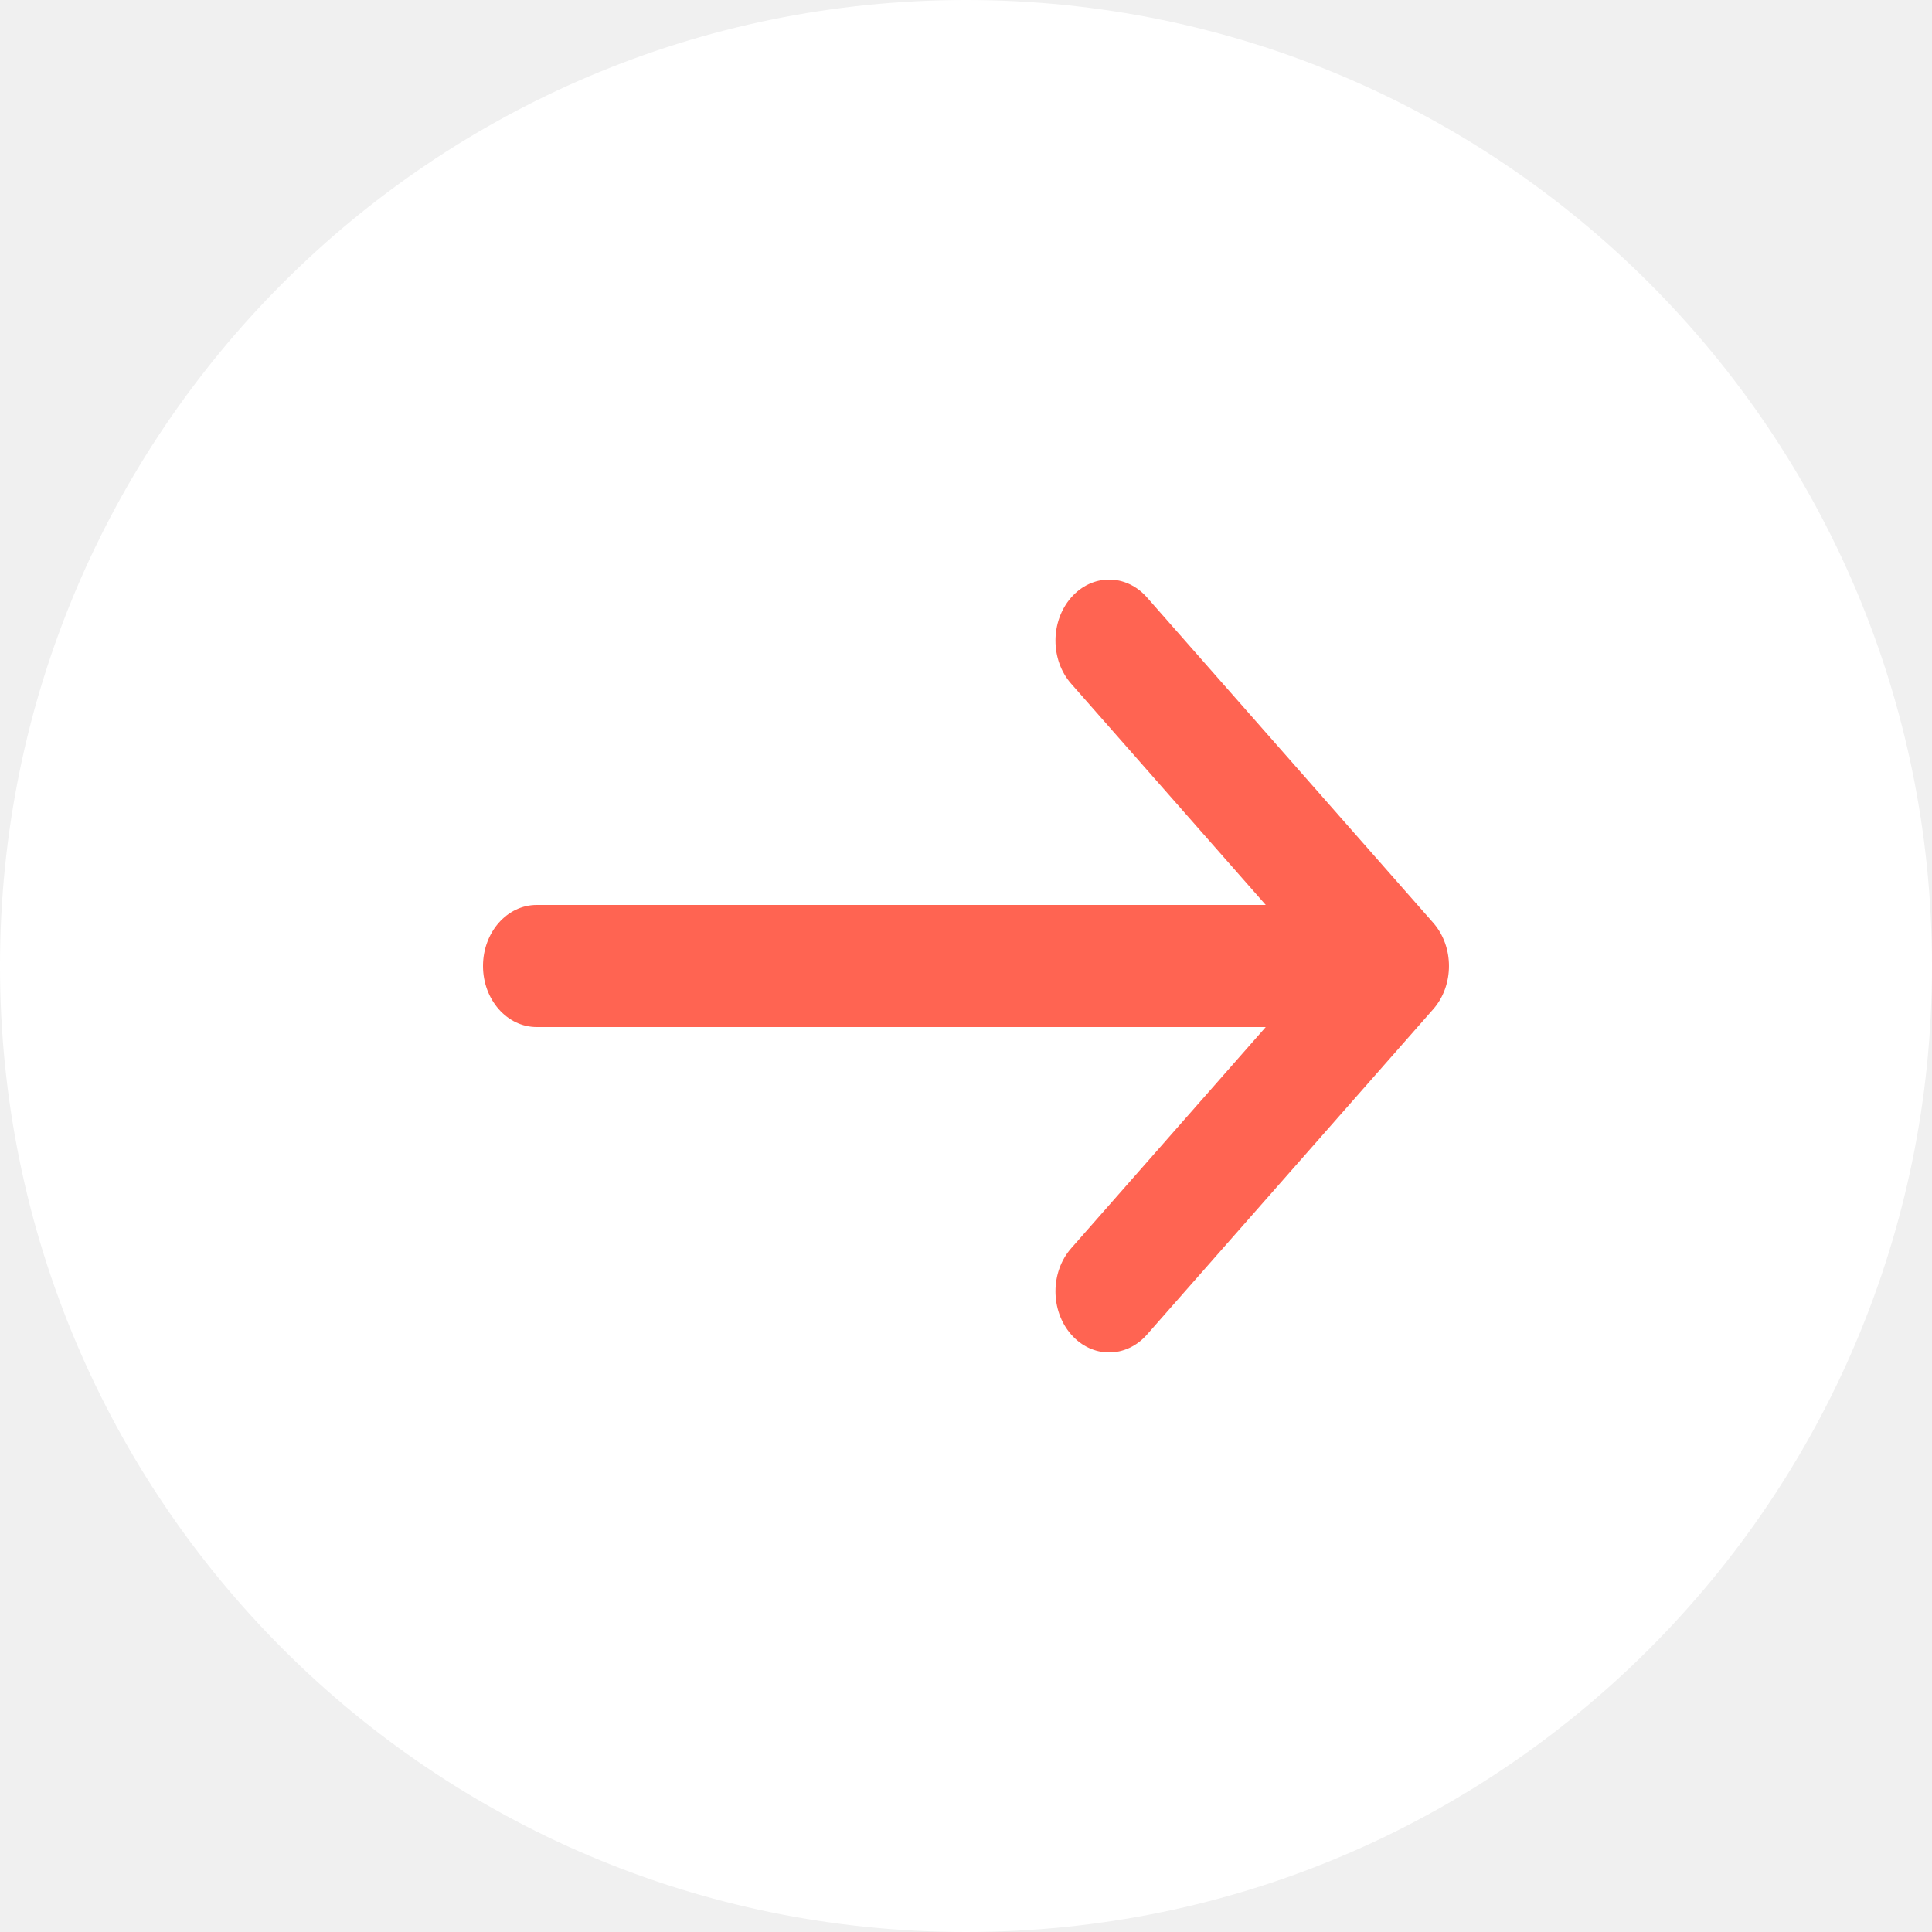
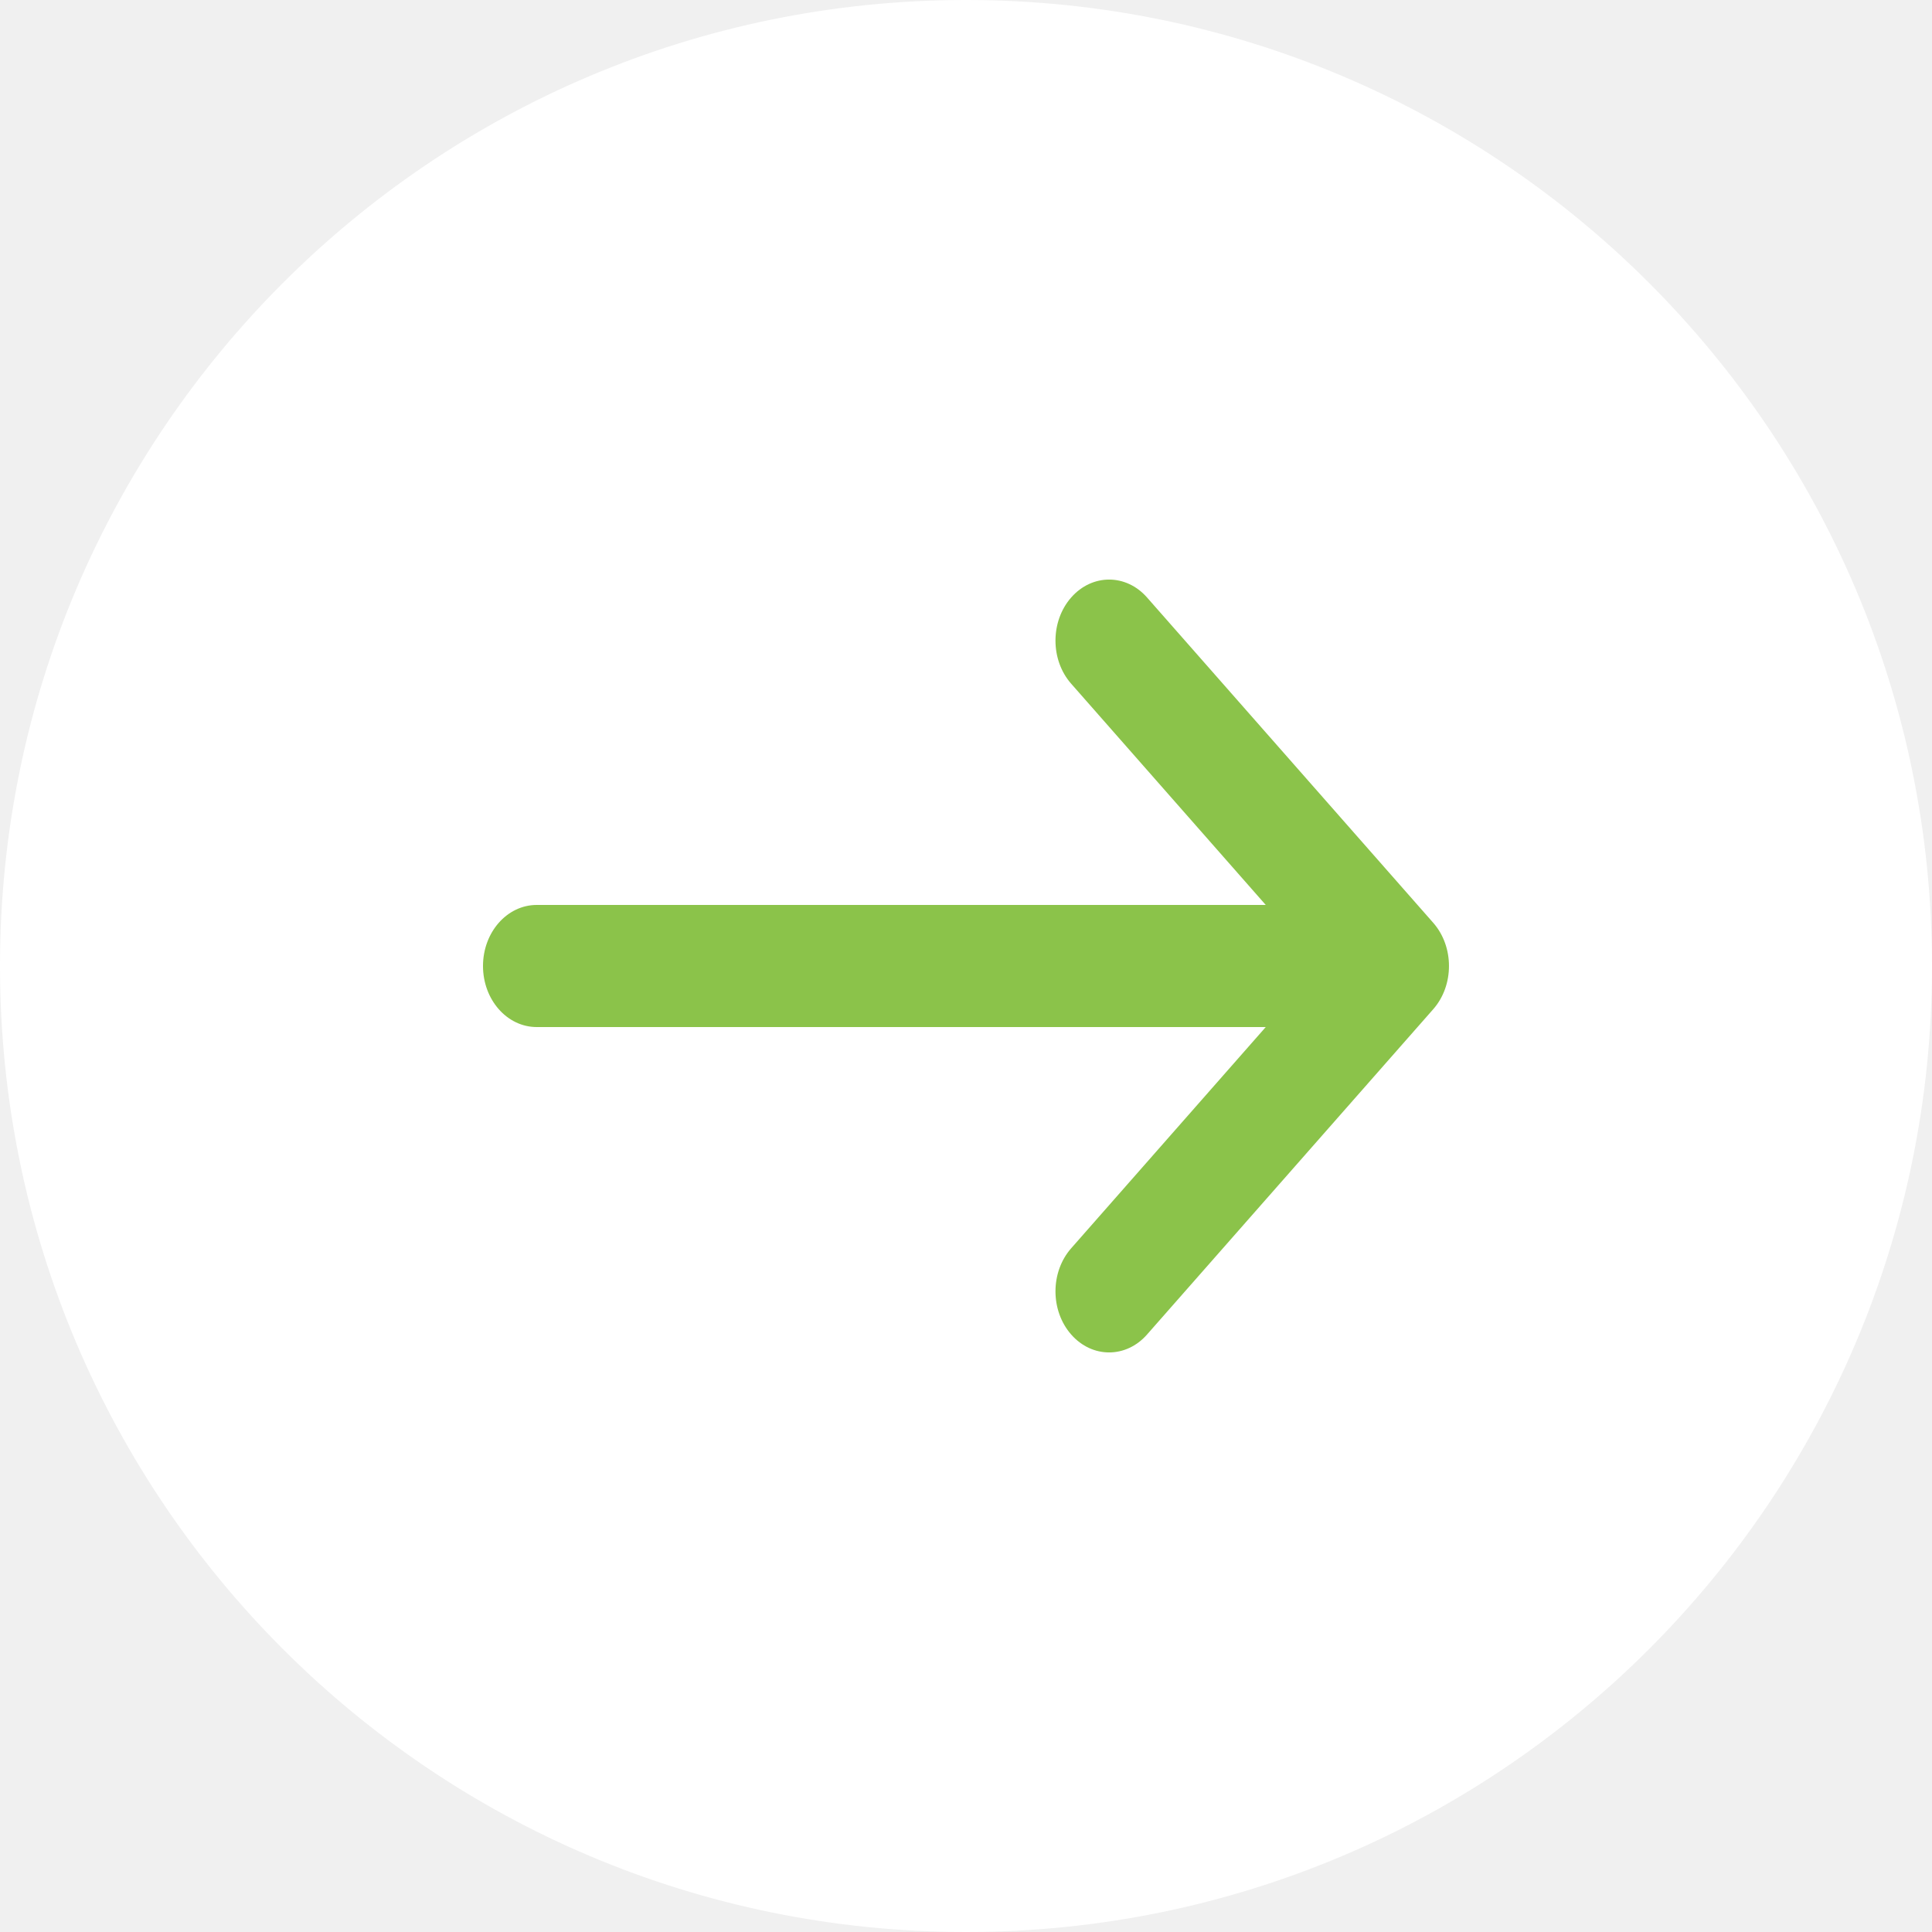
<svg xmlns="http://www.w3.org/2000/svg" width="20" height="20" viewBox="0 0 20 20" fill="none">
  <path d="M20 10C20 15.523 15.523 20 10 20C4.477 20 0 15.523 0 10C0 4.477 4.477 0 10 0C15.523 0 20 4.477 20 10Z" fill="white" />
-   <path fill-rule="evenodd" clip-rule="evenodd" d="M11.089 6.185C10.872 6.432 10.872 6.832 11.089 7.078L13.103 9.368H5.556C5.249 9.368 5 9.651 5 10C5 10.349 5.249 10.632 5.556 10.632H13.103L11.089 12.922C10.872 13.168 10.872 13.568 11.089 13.815C11.306 14.062 11.657 14.062 11.874 13.815L14.837 10.447C15.054 10.2 15.054 9.8 14.837 9.553L11.874 6.185C11.657 5.938 11.306 5.938 11.089 6.185Z" fill="#FF6452" />
+   <path fill-rule="evenodd" clip-rule="evenodd" d="M11.089 6.185C10.872 6.432 10.872 6.832 11.089 7.078L13.103 9.368H5.556C5.249 9.368 5 9.651 5 10C5 10.349 5.249 10.632 5.556 10.632H13.103L11.089 12.922C10.872 13.168 10.872 13.568 11.089 13.815C11.306 14.062 11.657 14.062 11.874 13.815L14.837 10.447C15.054 10.2 15.054 9.8 14.837 9.553L11.874 6.185C11.657 5.938 11.306 5.938 11.089 6.185Z" fill="#8BC34A" />
</svg>
